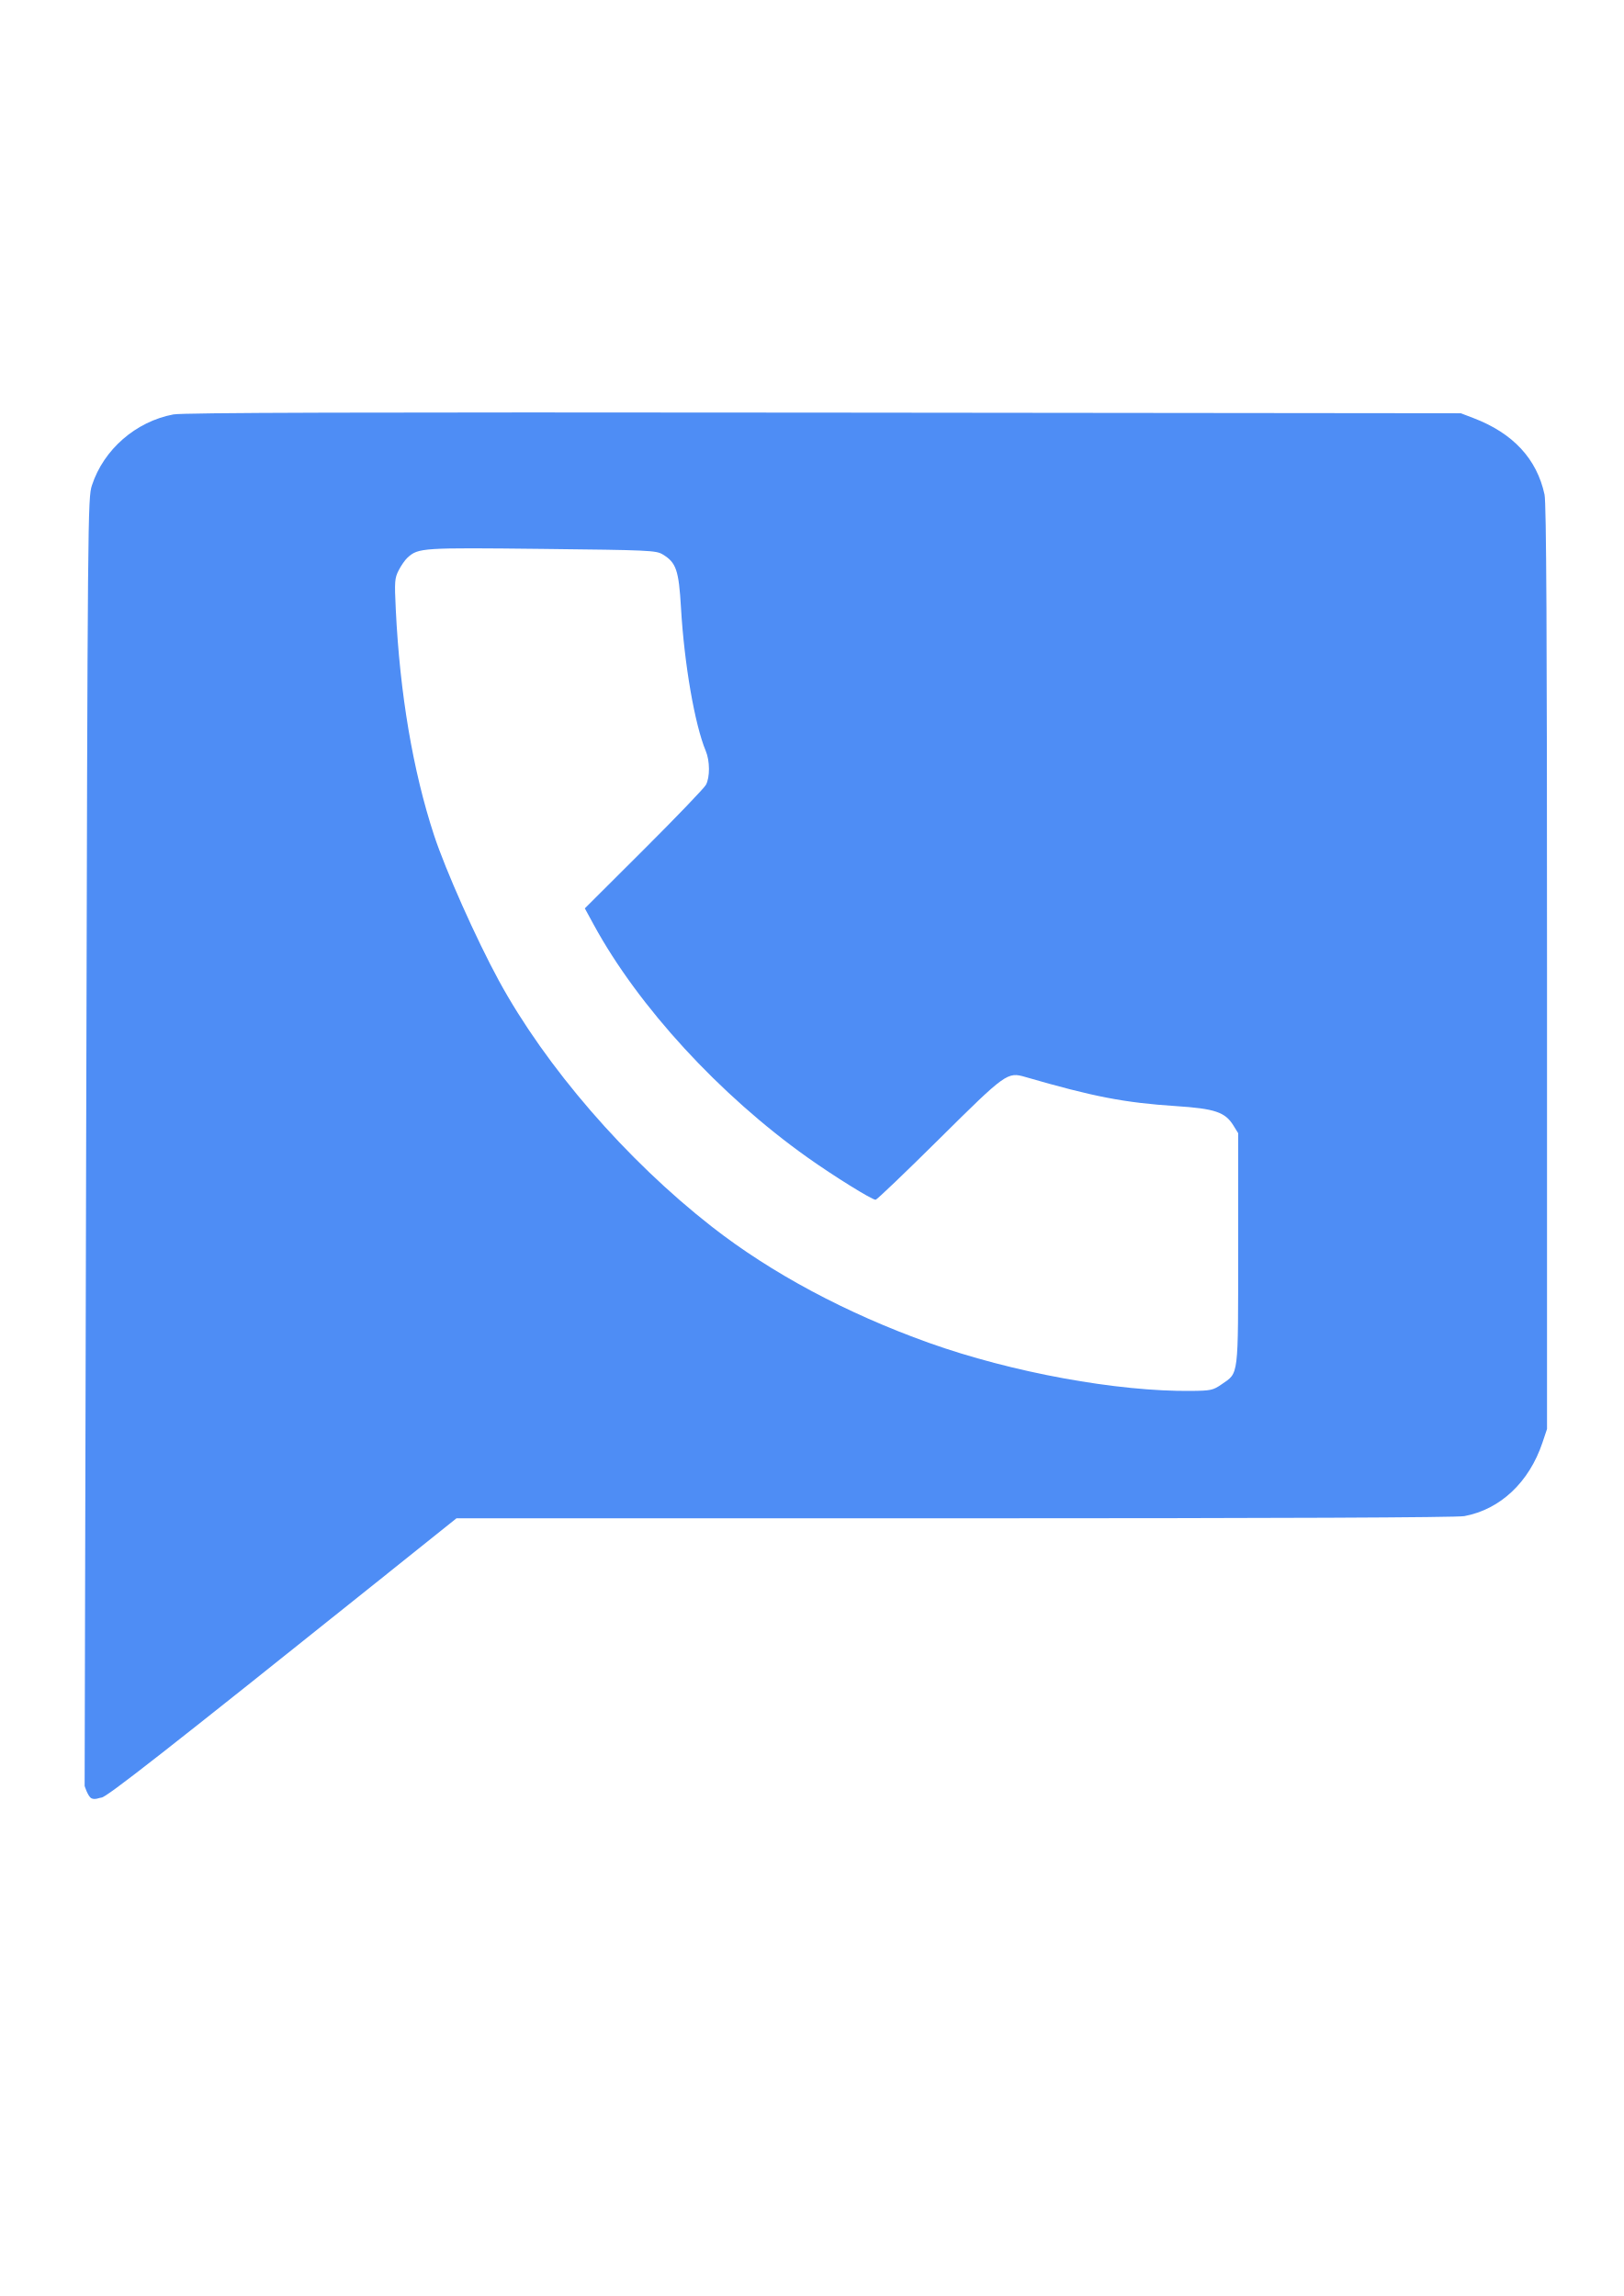
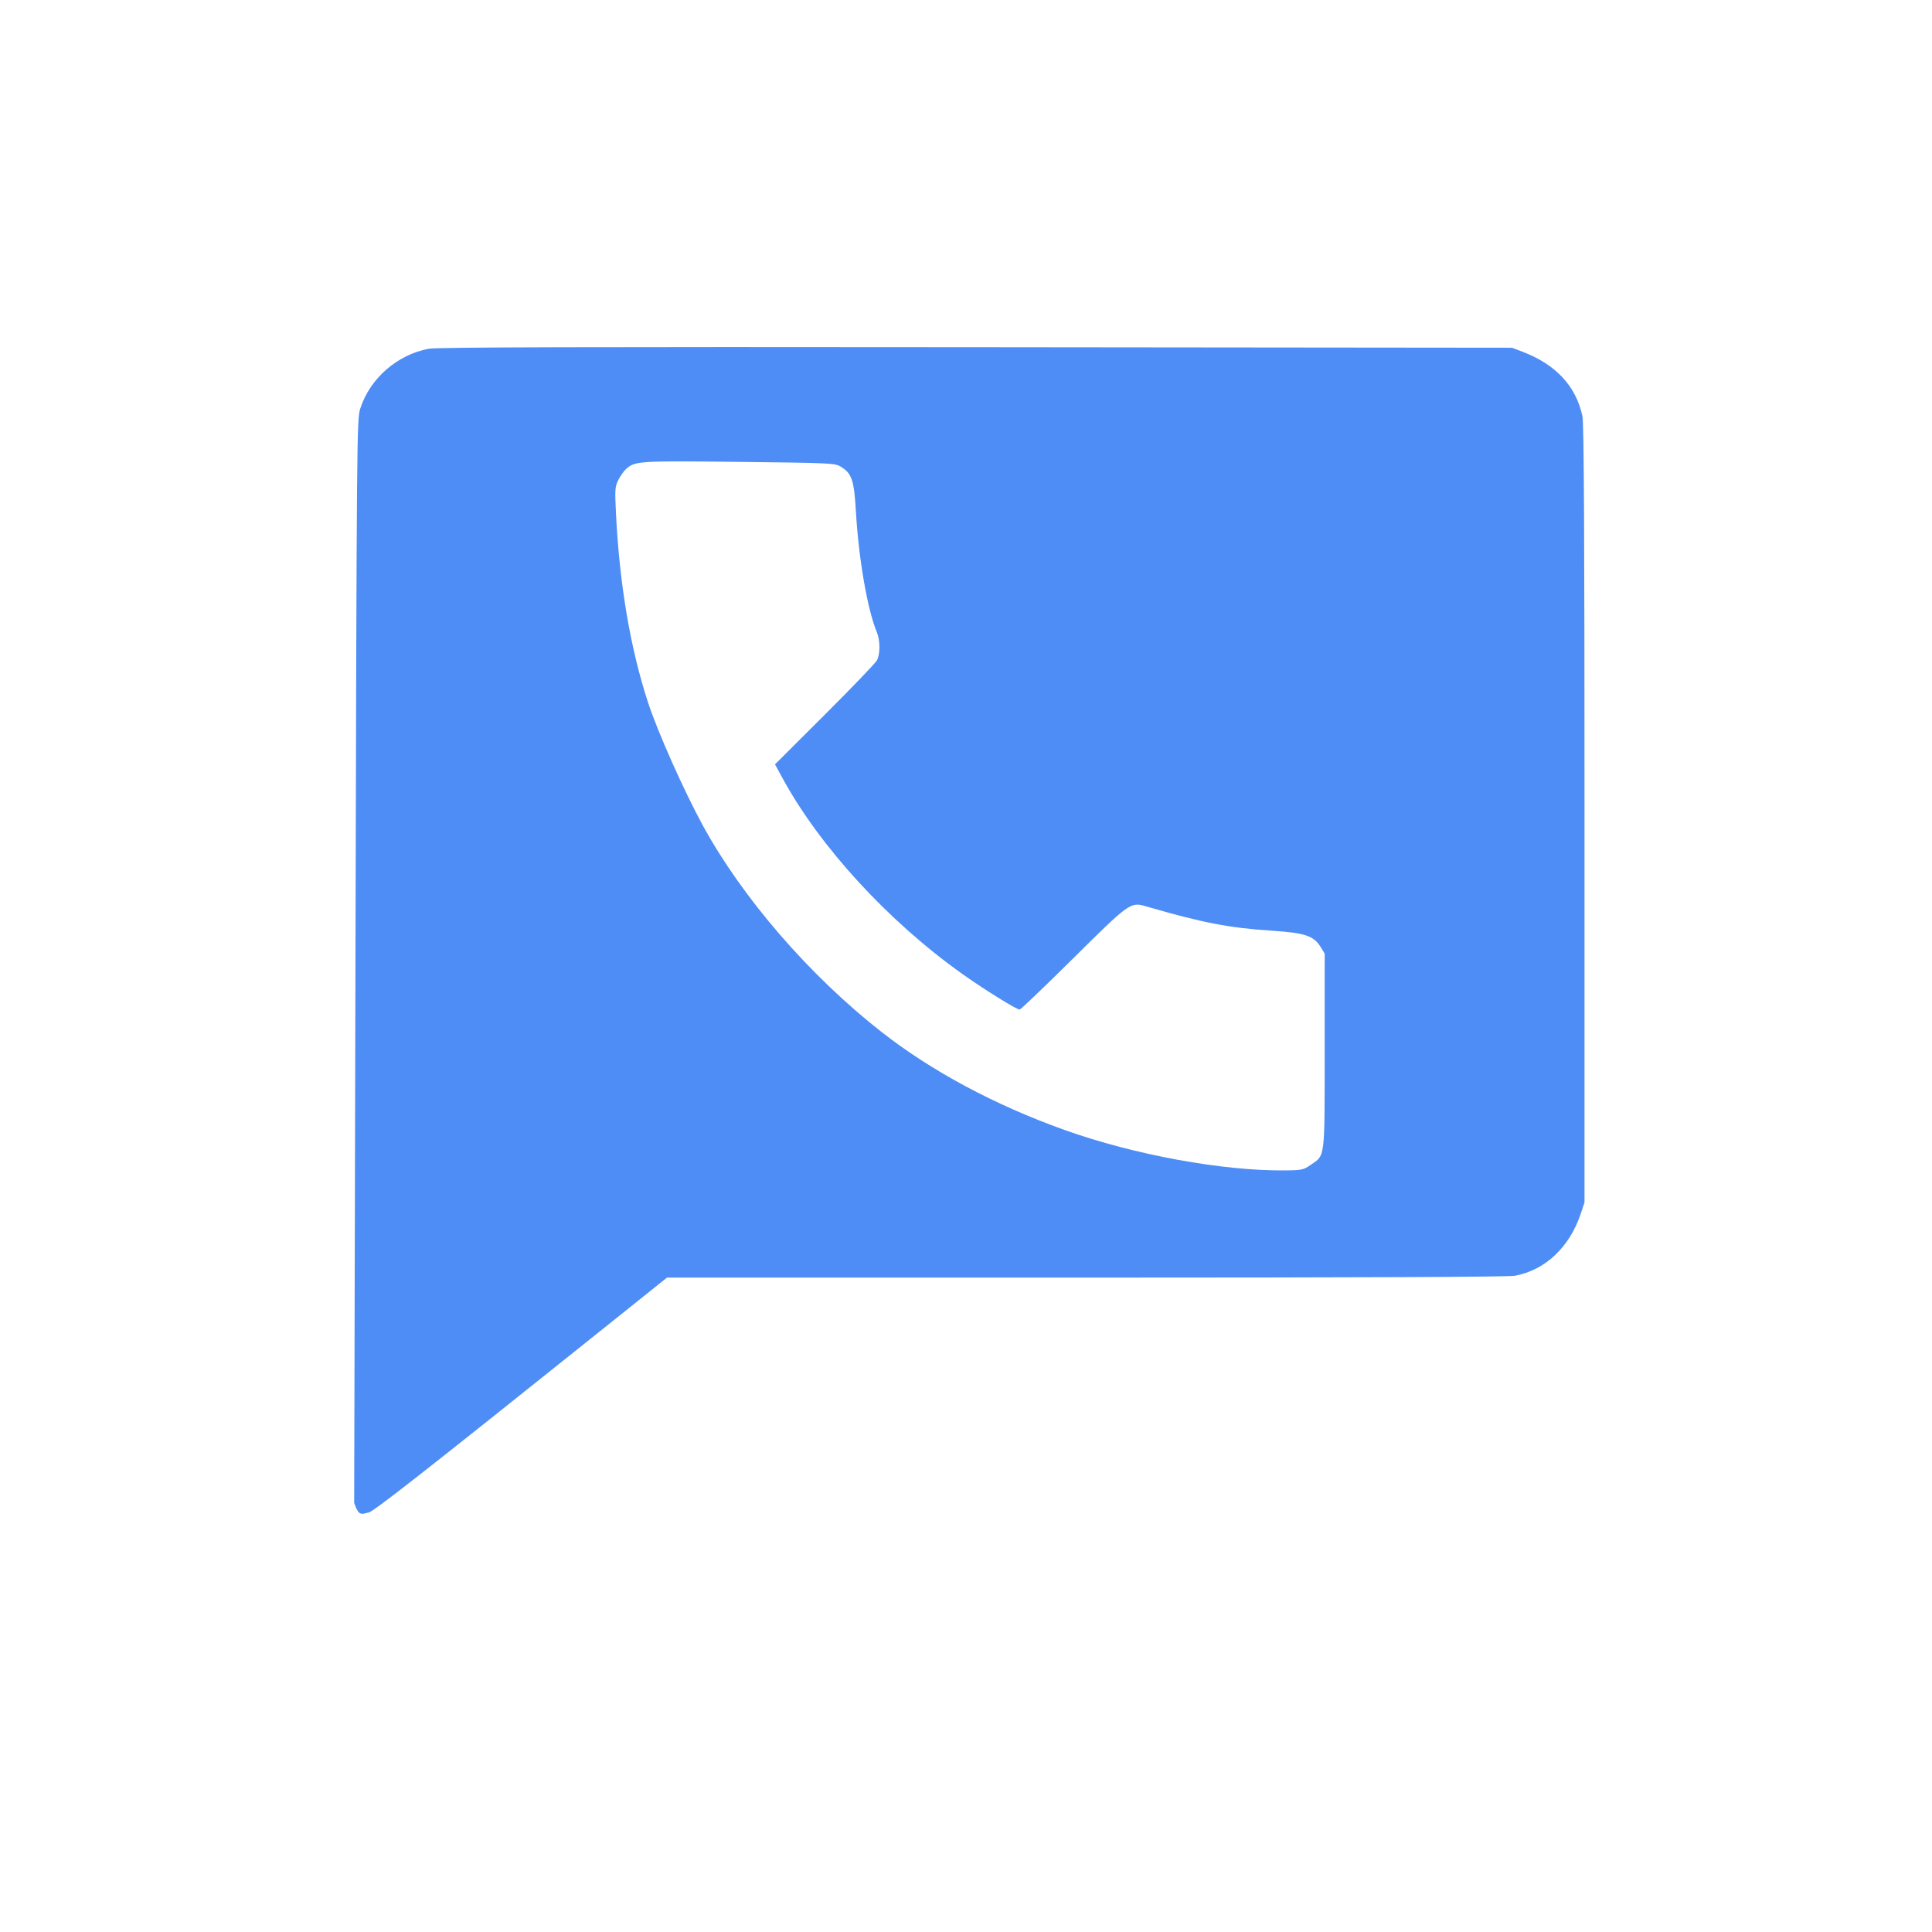
- <svg xmlns="http://www.w3.org/2000/svg" width="210mm" height="297mm" viewBox="0 0 744.094 1052.362">
+ <svg xmlns="http://www.w3.org/2000/svg" width="297mm" height="297mm" viewBox="0 0 744.094 1052.362">
  <g style="display:inline">
    <path style="display:inline;fill:#4e8df5;fill-opacity:1;stroke:none;stroke-opacity:1" d="m 41.857,824.215 c -1.615,-0.888 -3.072,-5.62 -3.072,-5.62 l 0.698,-295.091 c 0.685,-289.539 0.735,-295.204 2.661,-301.091 5.365,-16.4 20.099,-29.219 37.307,-32.46 4.397,-0.828 84.034,-1.051 298,-0.835 l 292,0.295 5.793,2.211 c 18.129,6.919 29.066,18.7 32.573,35.088 0.825,3.856 1.134,62.904 1.134,216.782 l 0,211.482 -2.083,6.218 c -6.091,18.181 -19.319,30.637 -35.803,33.713 -3.51,0.655 -84.908,1.005 -233.632,1.005 l -228.245,0 -35.368,28.307 C 76.126,802.41 48.665,823.913 46.5,823.913 c -0.767,0 -3.029,1.19 -4.643,0.302 z M 559.86,634.478 c 7.902,-5.481 7.54,-2.502 7.554,-62.066 l 0.013,-53 -2.231,-3.608 c -3.752,-6.067 -8.485,-7.659 -26.244,-8.825 -23.699,-1.556 -37.833,-4.287 -69.04,-13.341 -8.254,-2.395 -8.9,-1.931 -39.447,28.349 -15.495,15.359 -28.631,27.925 -29.192,27.925 -1.731,0 -19.229,-10.869 -31.224,-19.395 -40.318,-28.657 -77.527,-69.174 -97.937,-106.64 l -4.104,-7.535 27.038,-26.965 c 14.871,-14.831 27.684,-28.18 28.472,-29.666 1.872,-3.525 1.829,-10.919 -0.091,-15.513 -5.042,-12.068 -9.847,-39.807 -11.343,-65.493 -1.016,-17.431 -2.192,-20.865 -8.433,-24.616 -3.012,-1.81 -6.245,-1.957 -55.2,-2.5 -55.033,-0.611 -56.719,-0.502 -61.673,3.978 -1.122,1.015 -2.951,3.629 -4.063,5.809 -1.859,3.642 -1.968,5.104 -1.341,18 1.881,38.682 7.858,73.943 17.534,103.439 5.223,15.921 19.351,47.632 29.671,66.597 21.524,39.554 58.371,82.141 97.613,112.818 27.291,21.334 61.657,39.726 99.531,53.264 37.905,13.55 86.295,22.408 120.317,22.026 8.891,-0.1 9.897,-0.321 13.82,-3.042 z" />
  </g>
</svg>
